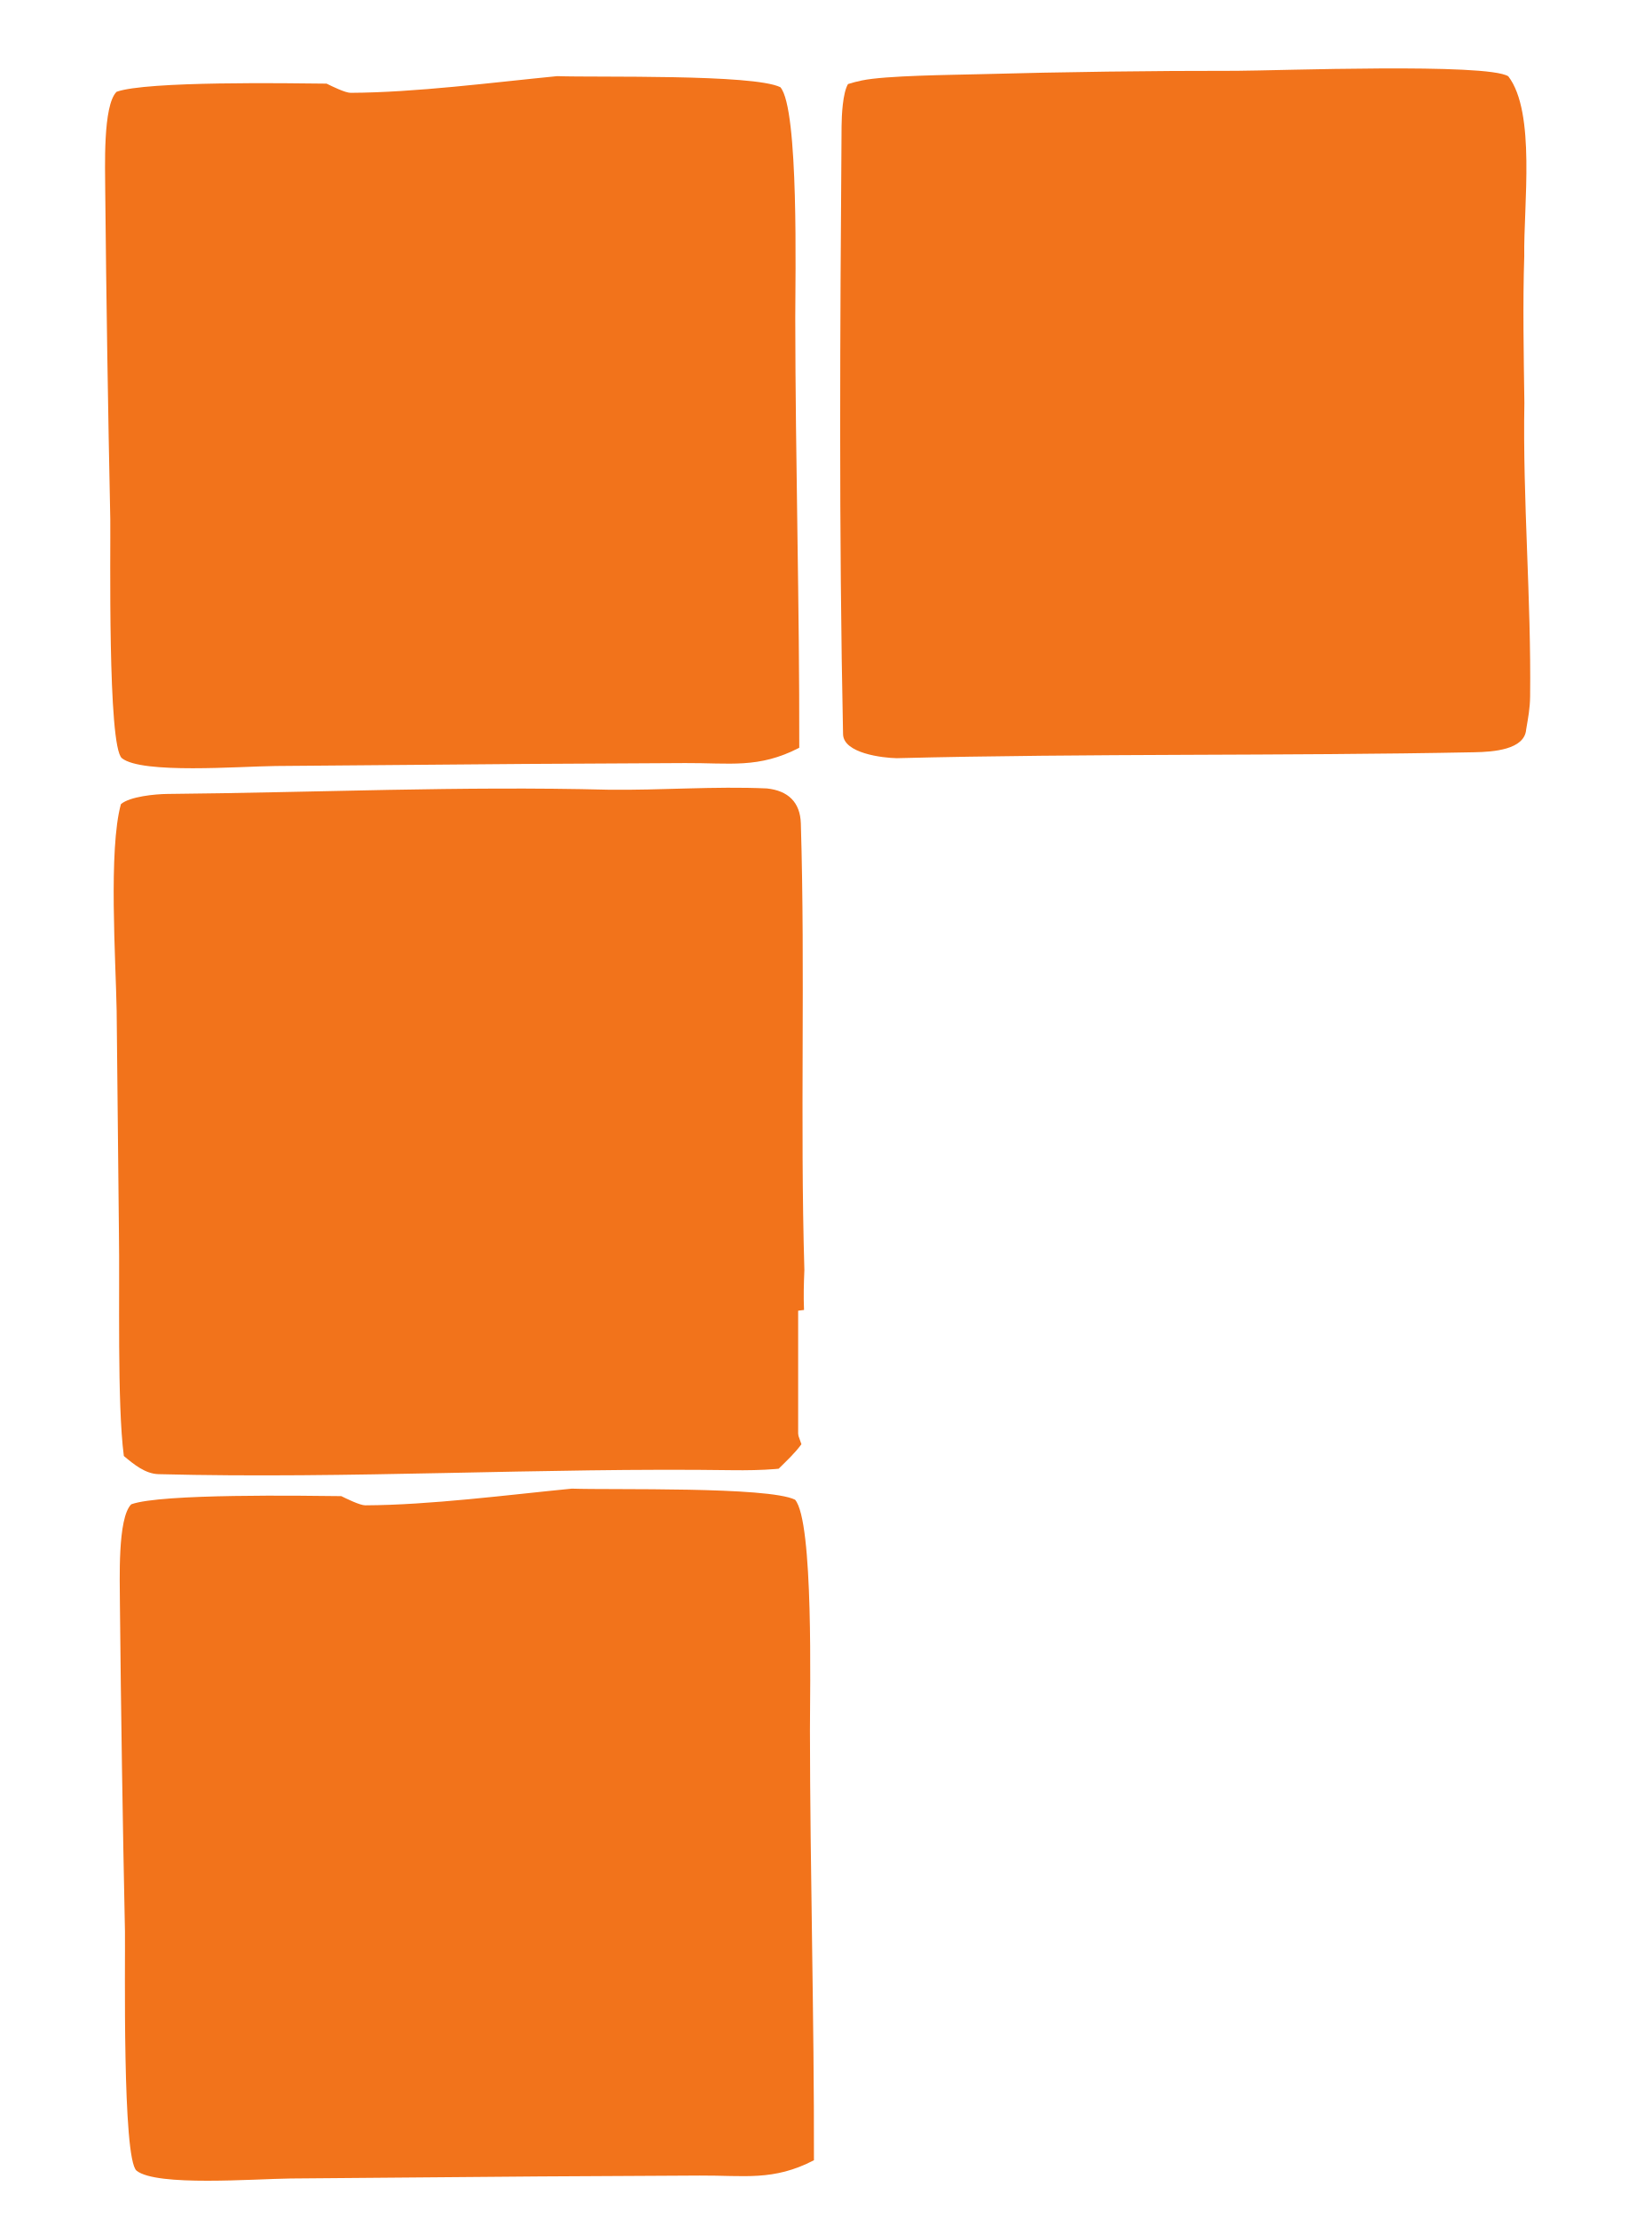
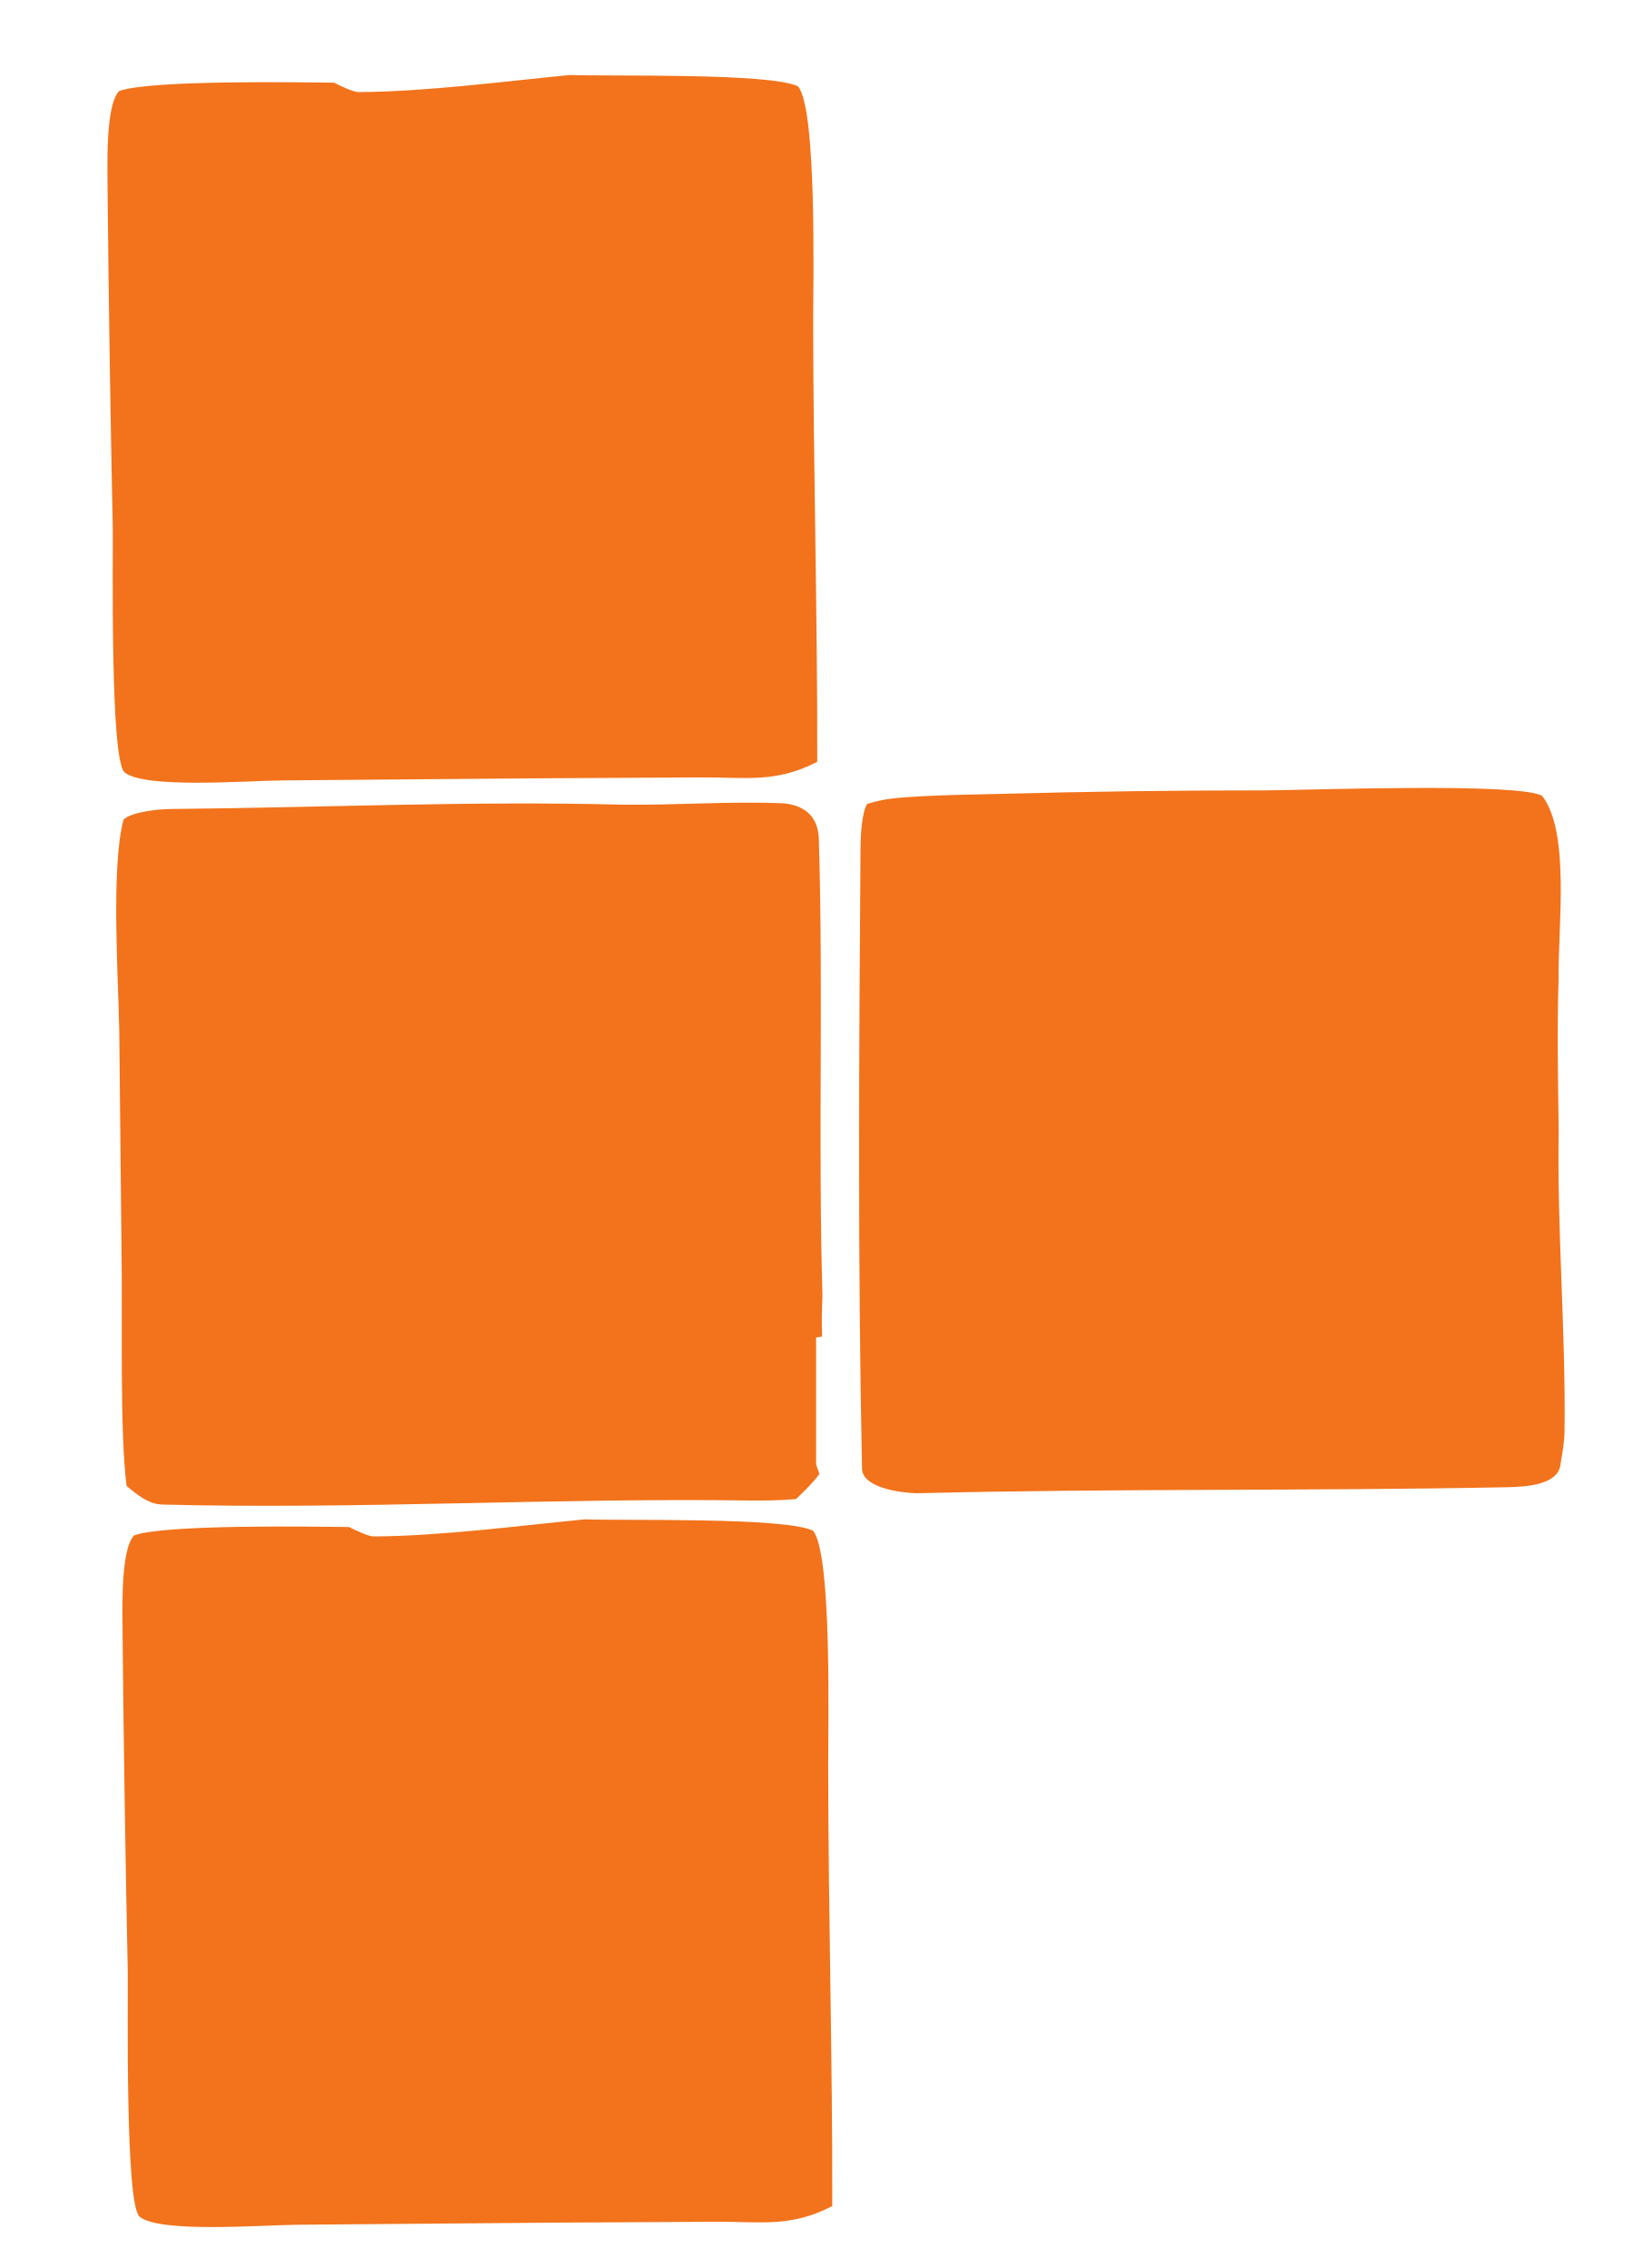
- <svg xmlns="http://www.w3.org/2000/svg" width="178" height="239" viewBox="0 0 178 239" fill="none">
-   <rect x="60.002" y="129.001" width="26" height="27" fill="#F2731B" />
-   <path d="M86.122 80.573C81.75 82.845 78.62 82.195 73.827 82.224L56.549 82.318L29.723 82.54C25.802 82.582 15.298 83.424 13.137 81.701C11.575 80.458 11.927 58.994 11.883 55.933C11.636 44.13 11.454 32.327 11.338 20.521C11.337 18.142 11.063 11.389 12.56 9.893C15.746 8.719 31.275 8.967 35.193 9.012C35.776 9.299 37.207 10.006 37.781 10.002C44.765 9.972 53.082 8.885 60.036 8.205C64.326 8.359 81.16 7.96 84.086 9.396C86.109 11.713 85.687 30.043 85.692 34.255C85.707 49.669 86.153 65.168 86.122 80.573Z" fill="#F2731B" />
-   <path d="M87.704 232.776C83.332 235.048 80.202 234.398 75.409 234.427L58.131 234.521L31.305 234.743C27.384 234.785 16.88 235.627 14.719 233.904C13.157 232.661 13.509 211.197 13.465 208.136C13.218 196.334 13.036 184.53 12.92 172.725C12.919 170.345 12.646 163.592 14.142 162.096C17.328 160.923 32.857 161.171 36.775 161.215C37.358 161.502 38.789 162.209 39.363 162.206C46.347 162.175 54.664 161.088 61.618 160.408C65.908 160.562 82.742 160.163 85.668 161.599C87.691 163.917 87.269 182.246 87.274 186.458C87.289 201.872 87.735 217.371 87.704 232.776Z" fill="#F2731B" />
-   <path d="M164.255 43.415C164.068 53.865 164.998 64.572 164.874 75.041C164.859 76.363 164.658 77.349 164.447 78.614C164.27 80.794 160.878 81.02 158.904 81.058C138.153 81.473 117.379 81.175 96.626 81.698C95.114 81.671 90.884 81.18 90.841 79.109C90.385 57.331 90.524 35.419 90.681 13.614C90.69 12.412 90.805 10.025 91.374 9.058C91.865 8.902 92.363 8.772 92.867 8.669C95.429 8.132 102.599 8.075 105.431 7.998C114.706 7.745 123.984 7.623 133.262 7.63C137.675 7.616 160.294 6.768 162.525 8.224C165.505 12.12 164.161 22.123 164.242 27.609C164.076 32.706 164.185 38.294 164.255 43.415Z" fill="#F2731B" />
-   <path d="M13.344 156.889C12.605 151.233 12.918 139.073 12.813 132.655L12.569 108.918C12.478 103.539 11.672 91.558 13.028 86.653C13.982 85.822 16.757 85.564 18.026 85.552C33.898 85.404 49.711 84.685 65.58 85.096C71.251 85.166 76.965 84.704 82.628 84.957C84.941 85.2 86.224 86.461 86.293 88.729C86.774 104.777 86.203 120.79 86.673 136.853C86.611 138.386 86.573 139.62 86.635 141.154C84.993 141.359 84.224 141.446 82.624 141.91C82.743 149.69 84.116 149.008 86.356 155.625C85.606 156.633 84.791 157.381 83.903 158.261L83.517 158.297C82.129 158.415 80.361 158.44 78.962 158.421C58.351 158.128 37.665 159.378 17.078 158.848C15.645 158.811 14.383 157.763 13.344 156.889Z" fill="#F2731B" />
+ <svg xmlns="http://www.w3.org/2000/svg" width="174" height="239" viewBox="0 0 174 239" fill="none">
+   <rect x="60" y="128.699" width="26" height="27" fill="#F2731B" />
+   <path d="M86.122 80.273C81.75 82.546 78.62 81.895 73.827 81.924L56.549 82.019L29.723 82.24C25.802 82.282 15.298 83.124 13.137 81.401C11.575 80.158 11.927 58.695 11.883 55.633C11.636 43.831 11.454 32.027 11.338 20.222C11.337 17.842 11.063 11.089 12.56 9.594C15.746 8.42 31.275 8.668 35.193 8.712C35.776 8.999 37.207 9.706 37.781 9.703C44.765 9.672 53.082 8.585 60.036 7.905C64.326 8.059 81.16 7.66 84.086 9.096C86.109 11.414 85.687 29.744 85.692 33.955C85.707 49.369 86.153 64.869 86.122 80.273Z" fill="#F2731B" />
+   <path d="M87.704 232.477C83.332 234.749 80.202 234.098 75.409 234.127L58.131 234.222L31.305 234.443C27.384 234.485 16.88 235.327 14.719 233.604C13.157 232.361 13.509 210.898 13.465 207.837C13.218 196.034 13.036 184.23 12.92 172.425C12.919 170.045 12.646 163.292 14.142 161.797C17.328 160.623 32.857 160.871 36.775 160.915C37.358 161.203 38.789 161.909 39.363 161.906C46.347 161.875 54.664 160.788 61.618 160.108C65.908 160.263 82.742 159.863 85.668 161.3C87.691 163.617 87.269 181.947 87.274 186.159C87.289 201.572 87.735 217.072 87.704 232.477Z" fill="#F2731B" />
+   <path d="M164.255 119.077C164.068 129.526 164.998 140.233 164.874 150.703C164.859 152.025 164.658 153.01 164.447 154.276C164.27 156.455 160.878 156.681 158.904 156.72C138.153 157.134 117.379 156.837 96.626 157.359C95.114 157.332 90.884 156.841 90.841 154.77C90.385 132.992 90.524 111.081 90.681 89.275C90.69 88.073 90.805 85.686 91.374 84.719C91.865 84.563 92.363 84.433 92.867 84.33C95.429 83.794 102.599 83.737 105.431 83.659C114.706 83.406 123.984 83.285 133.262 83.291C137.675 83.277 160.294 82.429 162.525 83.885C165.505 87.782 164.161 97.784 164.242 103.27C164.076 108.367 164.185 113.956 164.255 119.077Z" fill="#F2731B" />
+   <path d="M13.342 156.589C12.603 150.933 12.916 138.774 12.811 132.355L12.567 108.618C12.476 103.239 11.67 91.258 13.026 86.353C13.98 85.523 16.755 85.264 18.024 85.252C33.896 85.104 49.709 84.385 65.578 84.796C71.249 84.867 76.963 84.405 82.626 84.657C84.939 84.901 86.222 86.161 86.291 88.43C86.772 104.477 86.201 120.49 86.671 136.553C86.609 138.086 86.571 139.32 86.633 140.854C84.991 141.059 84.222 141.146 82.622 141.61C82.741 149.39 84.114 148.709 86.354 155.326C85.605 156.334 84.79 157.081 83.901 157.961L83.516 157.998C82.127 158.115 80.359 158.14 78.96 158.122C58.349 157.829 37.663 159.078 17.076 158.548C15.643 158.511 14.381 157.463 13.342 156.589Z" fill="#F2731B" />
</svg>
